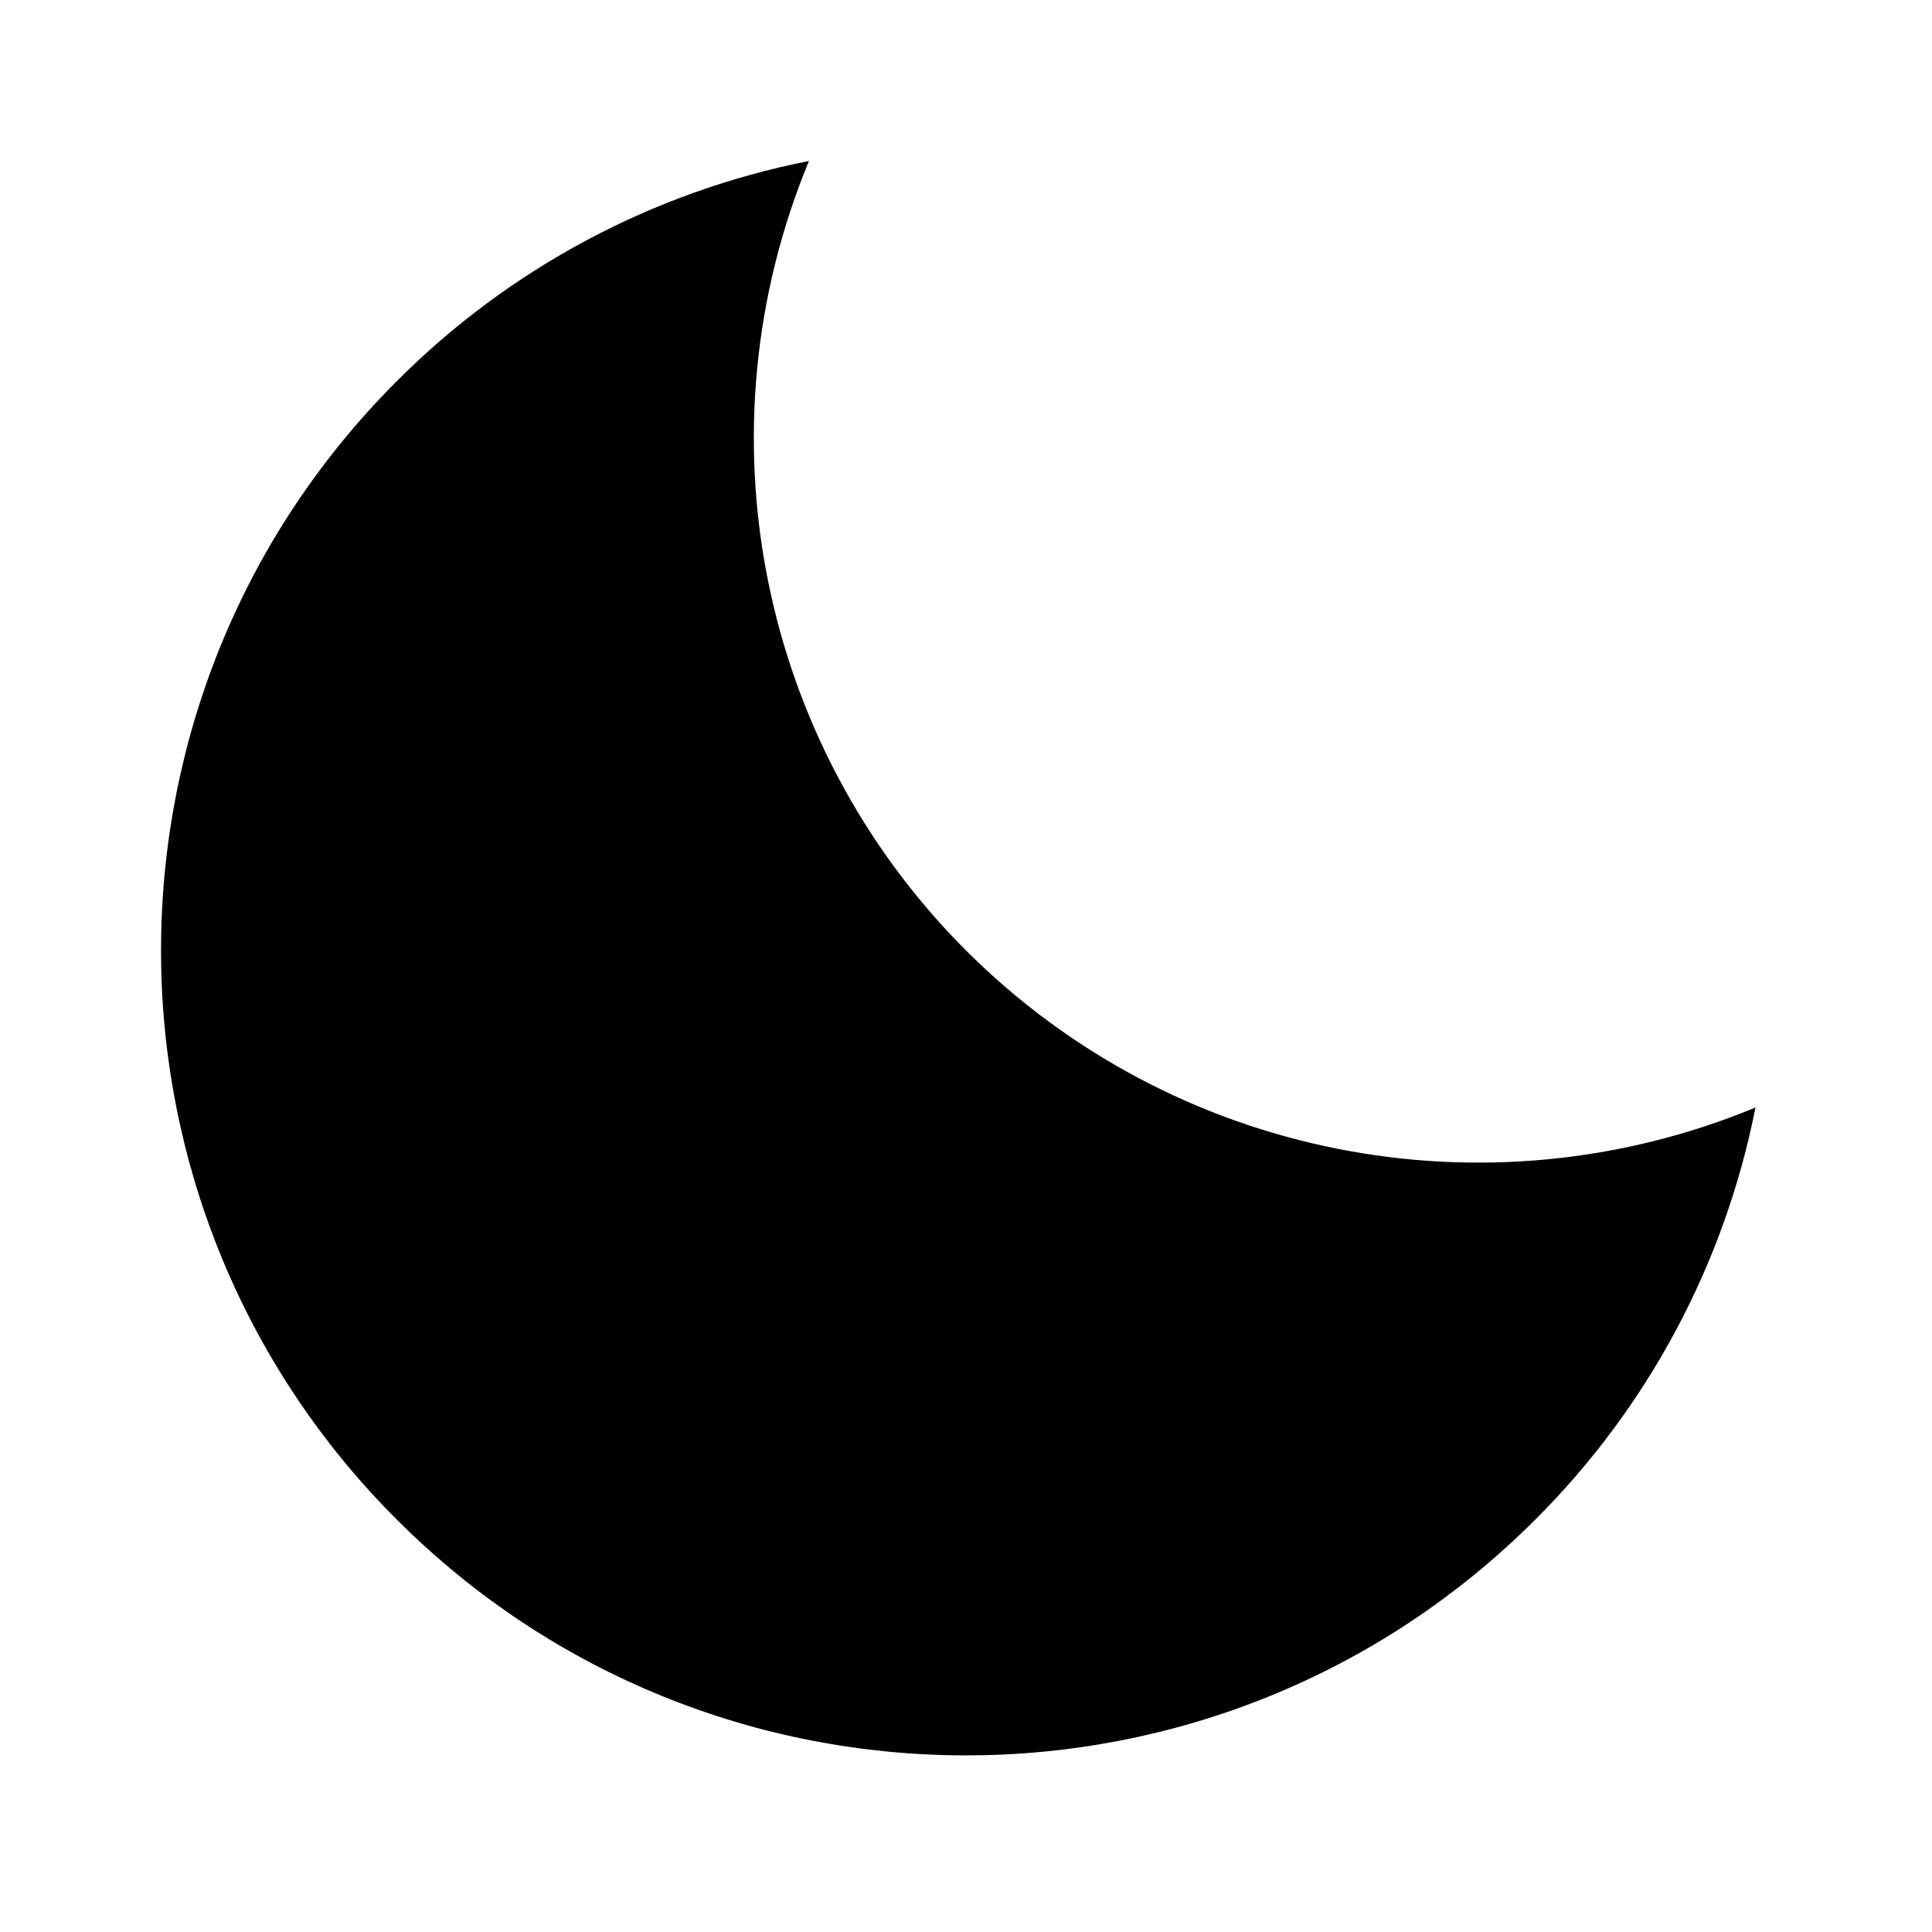
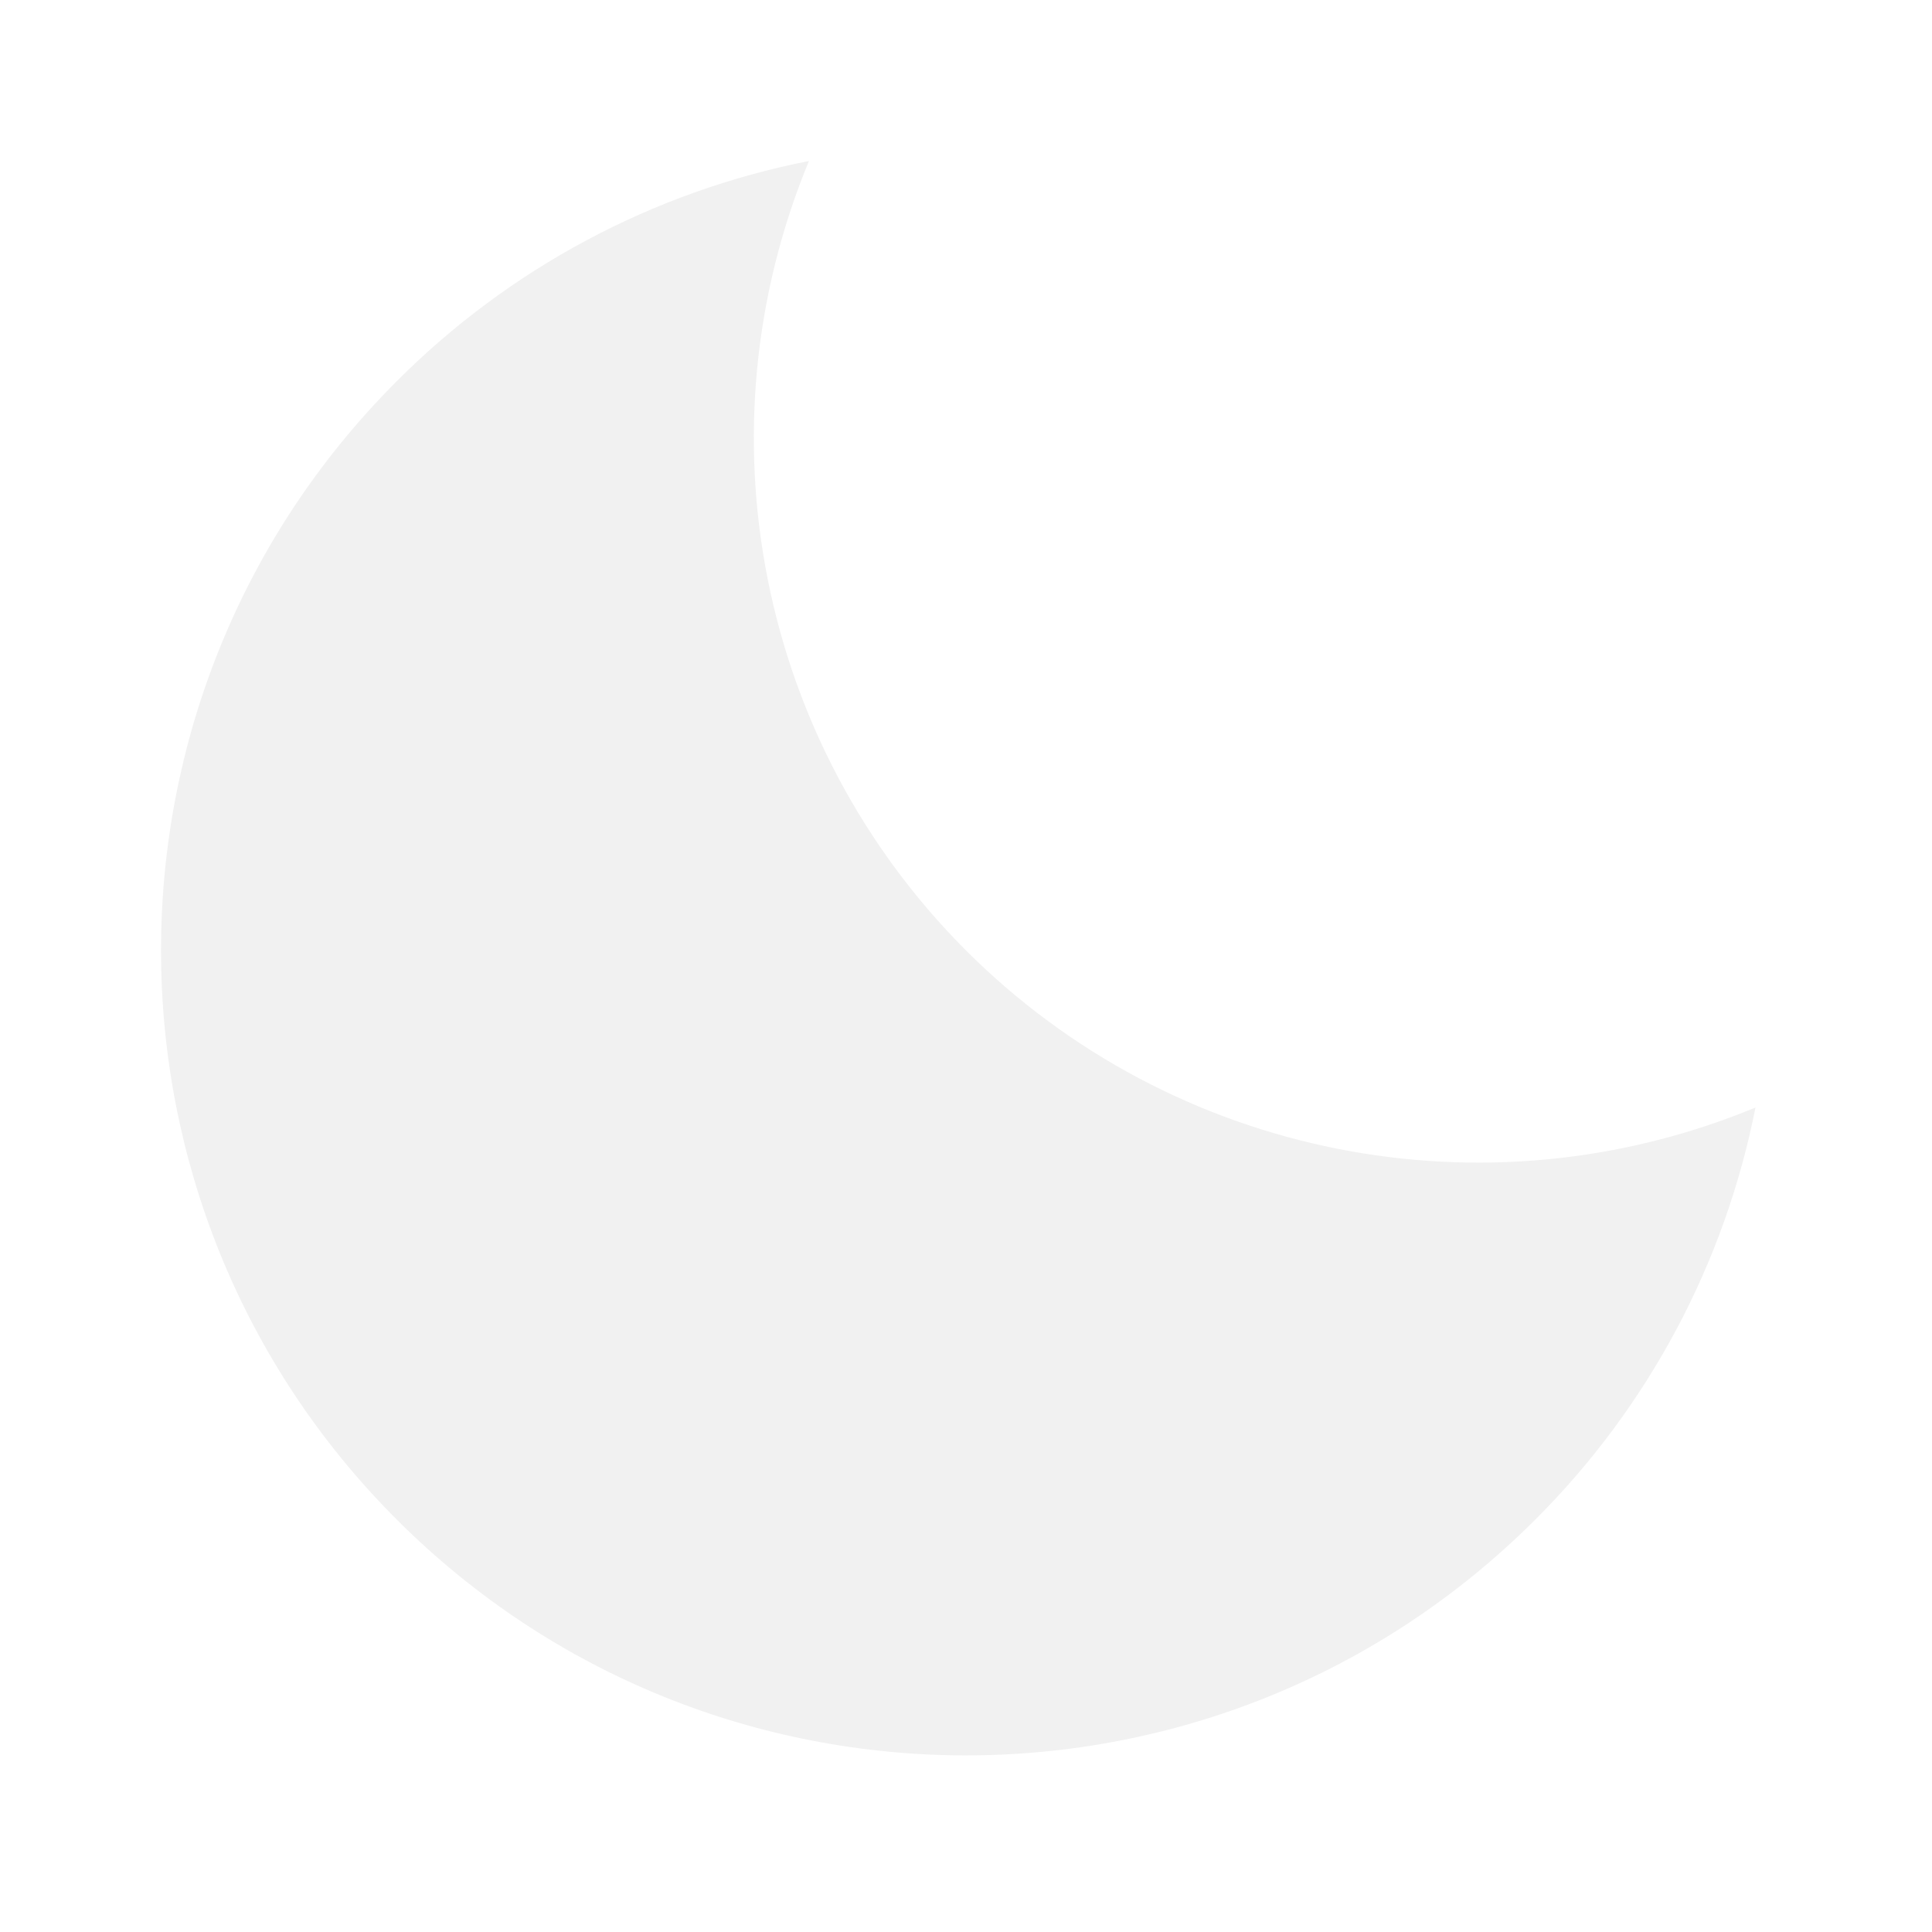
- <svg xmlns="http://www.w3.org/2000/svg" width="24" height="24" viewBox="0 0 24 24" style="fill: rgba(0, 0, 0, 1);transform: ;msFilter:;">
+ <svg xmlns="http://www.w3.org/2000/svg" width="24" height="24" viewBox="0 0 24 24" style="fill: #f1f1f1;transform: ;msFilter:;">
  <path d="M12 11.807A9.002 9.002 0 0 1 10.049 2a9.942 9.942 0 0 0-5.12 2.735c-3.905 3.905-3.905 10.237 0 14.142 3.906 3.906 10.237 3.905 14.143 0a9.946 9.946 0 0 0 2.735-5.119A9.003 9.003 0 0 1 12 11.807z" />
</svg>
